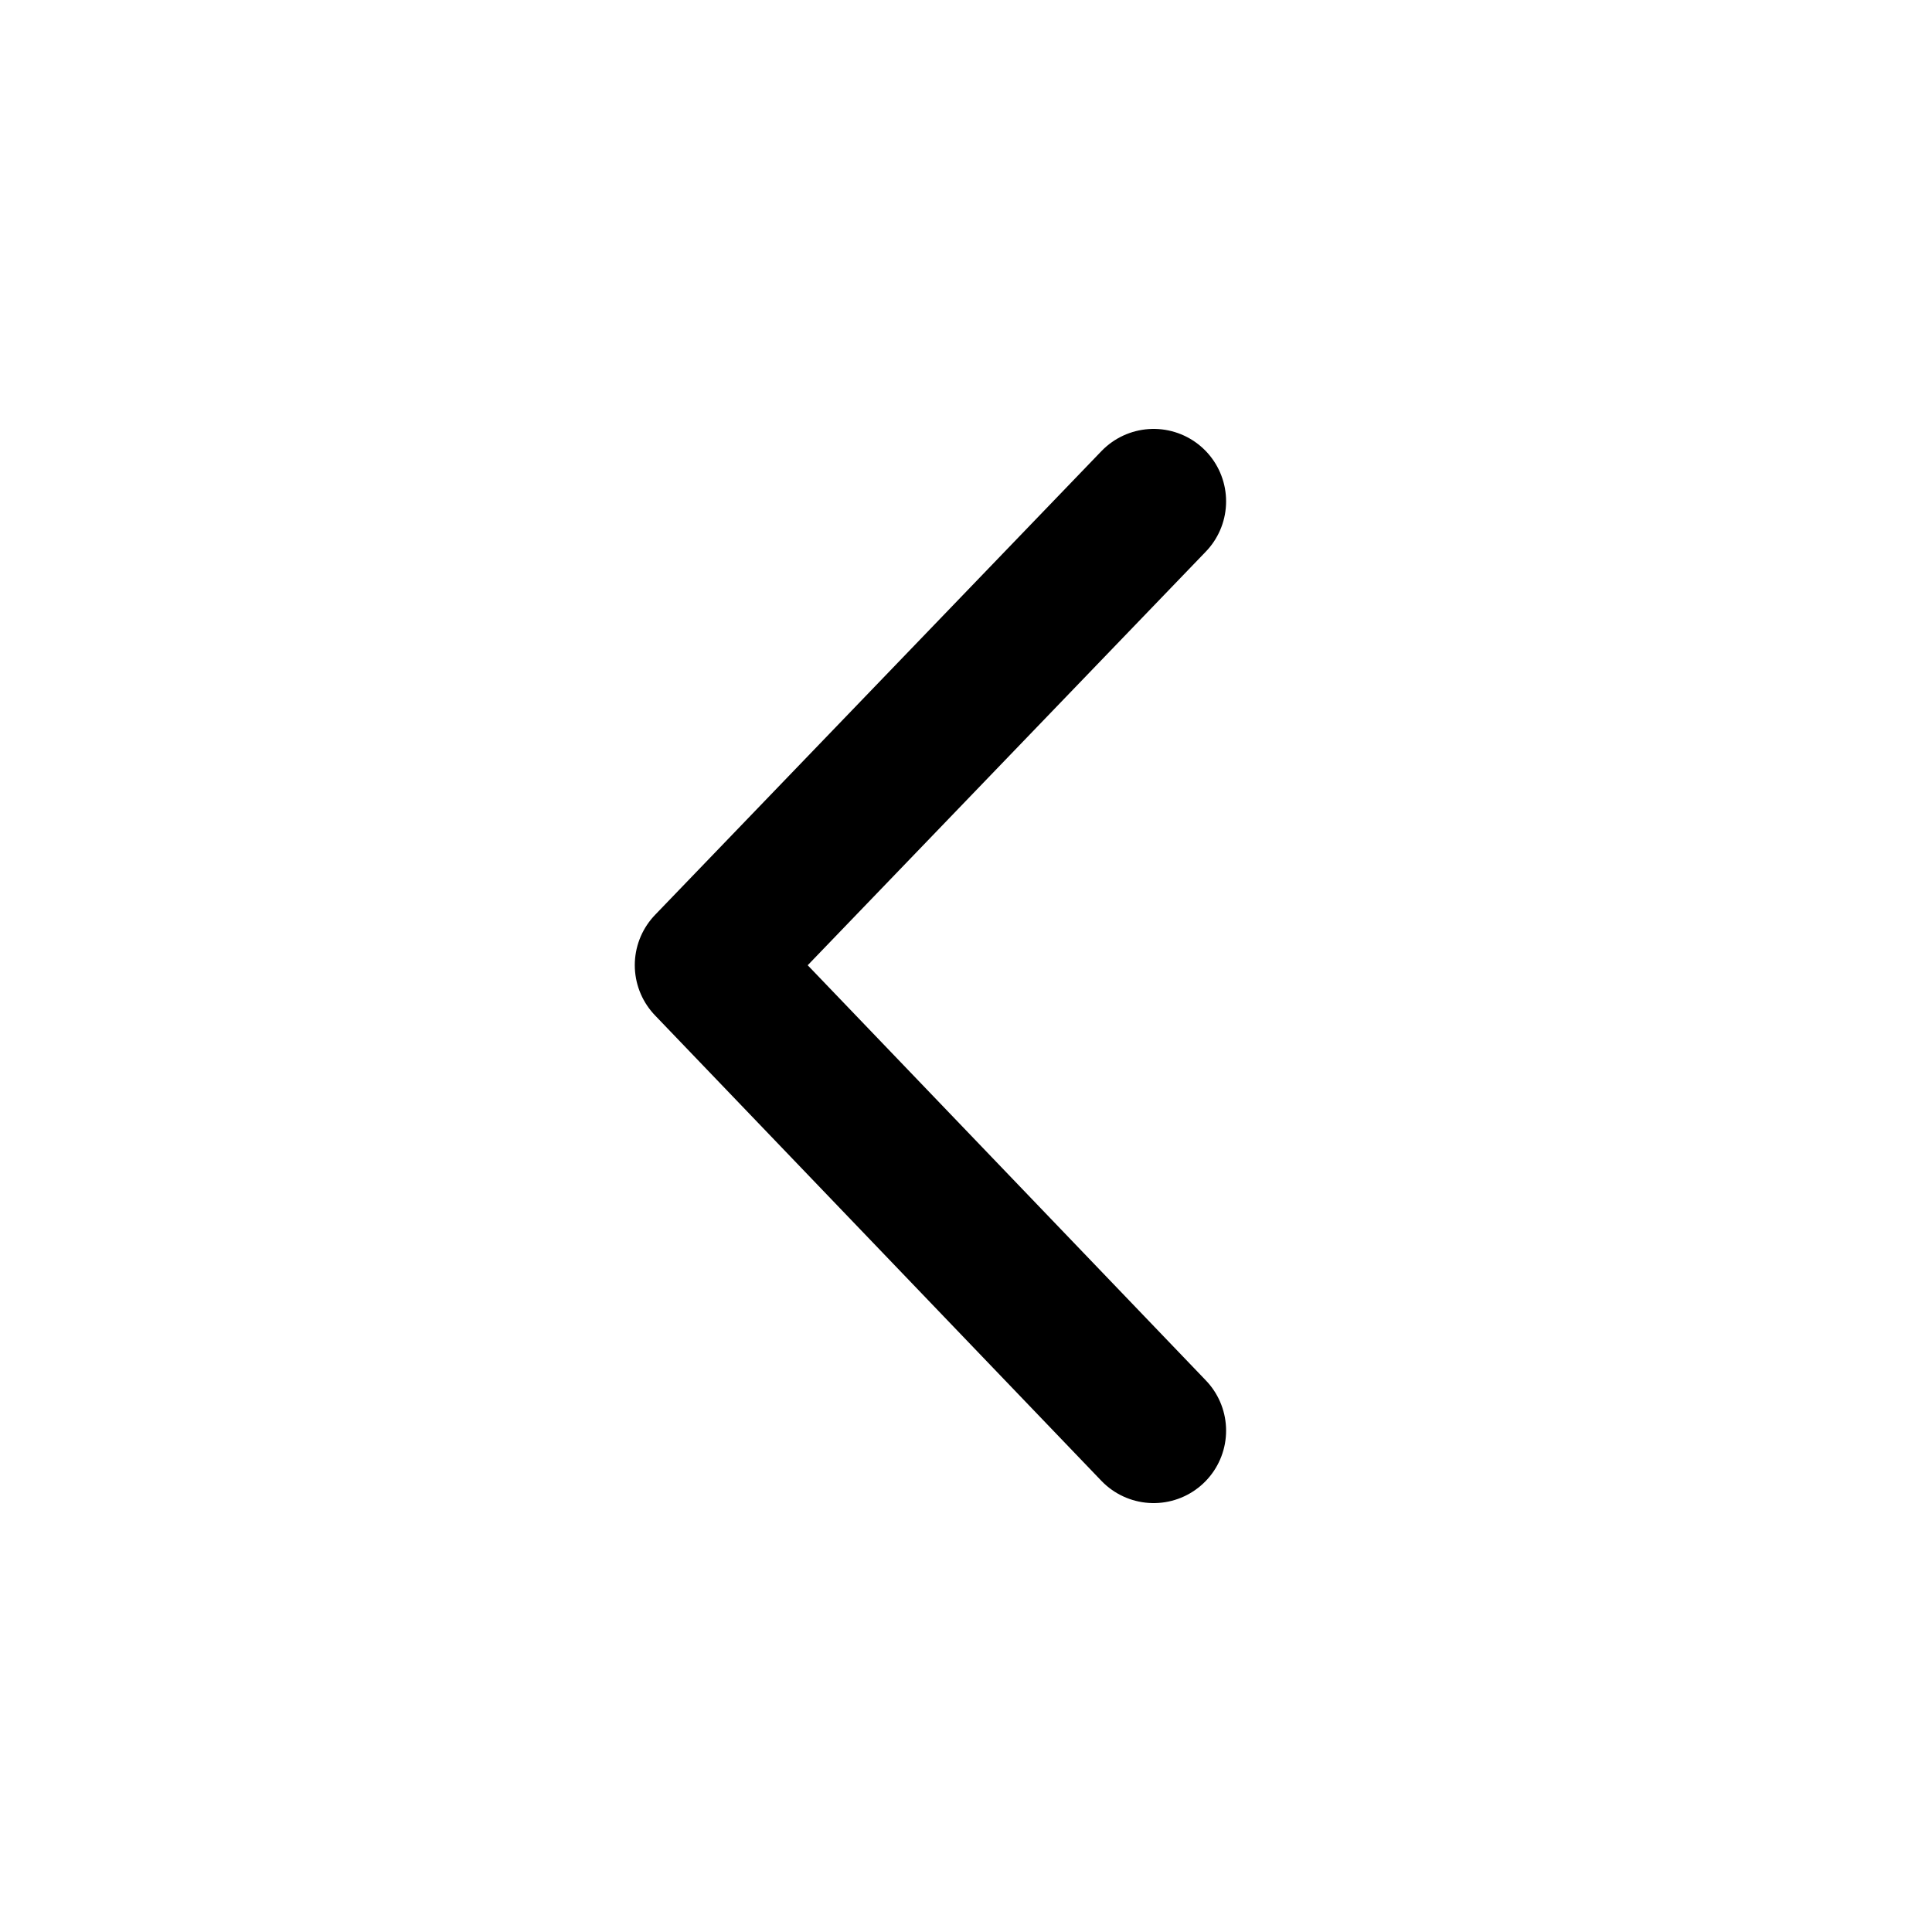
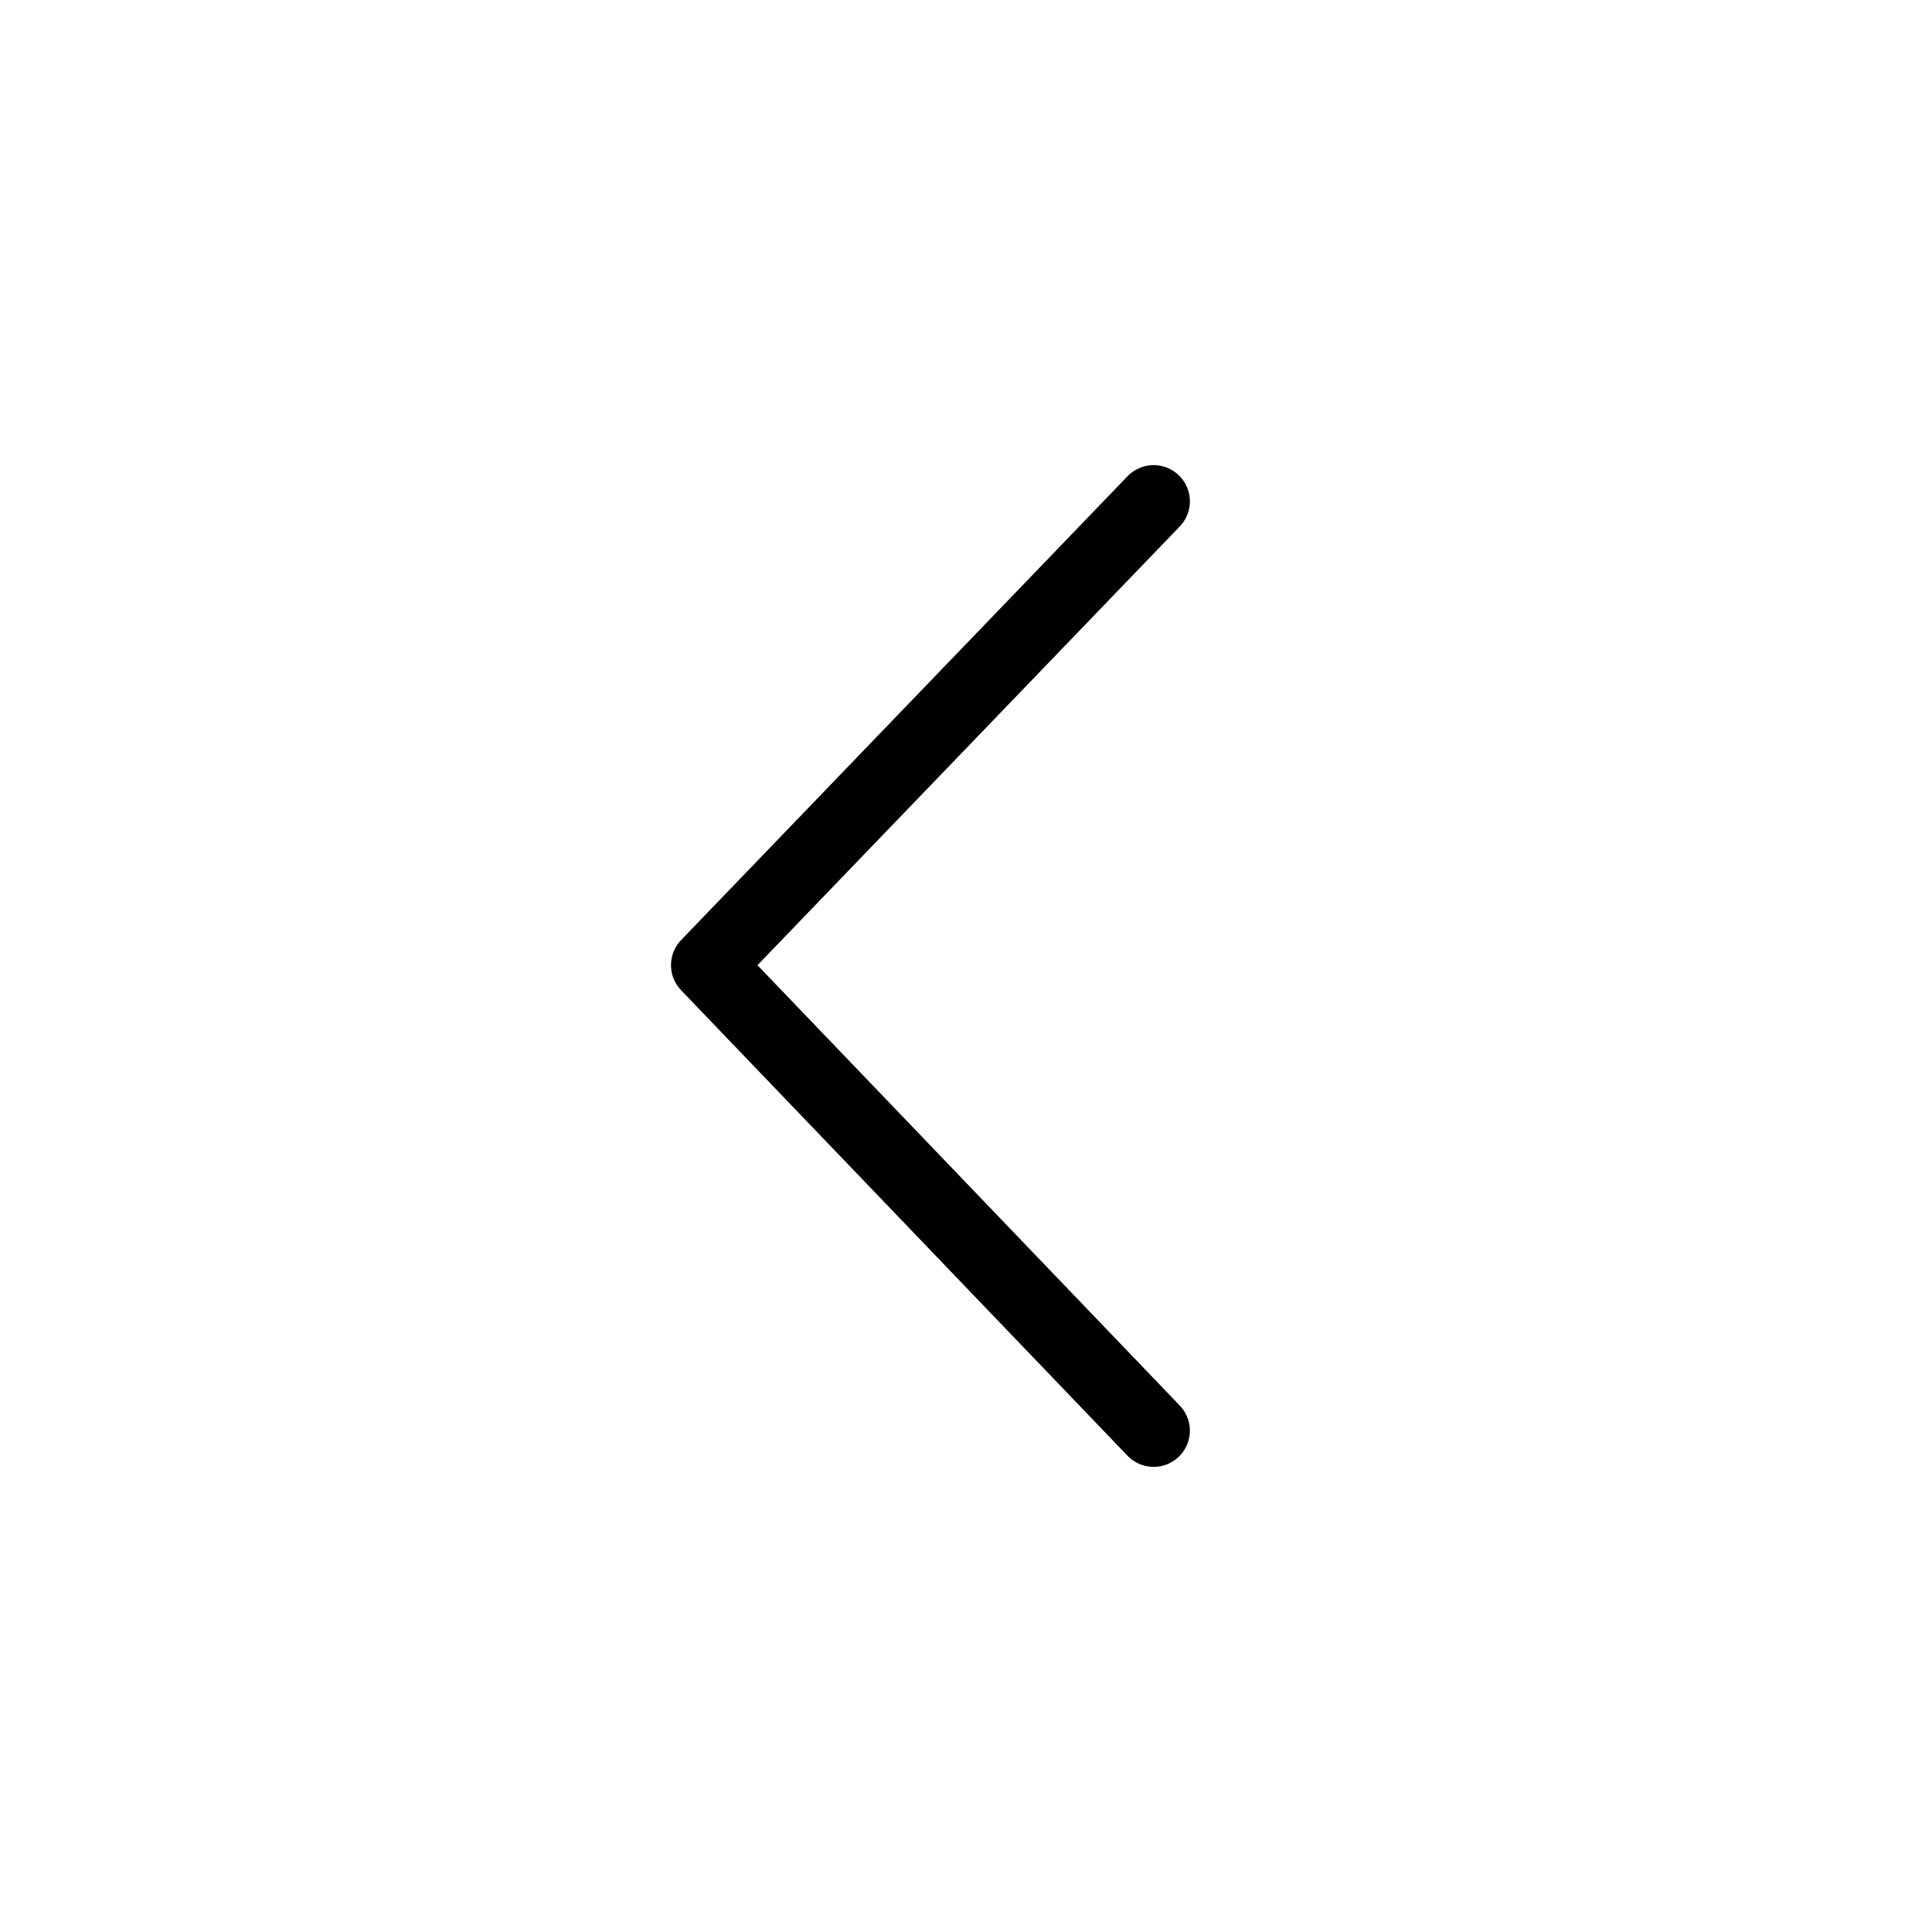
<svg xmlns="http://www.w3.org/2000/svg" width="16" height="16" viewBox="0 0 16 16" fill="none">
-   <path d="M9.554 4.152L5.857 7.993L9.554 11.848" stroke="black" stroke-width="1.2" stroke-linecap="round" stroke-linejoin="round" />
+   <path d="M9.554 4.152L5.857 7.993L9.554 11.848" stroke="black" stroke-width="0.6" stroke-linecap="round" stroke-linejoin="round" />
</svg>
